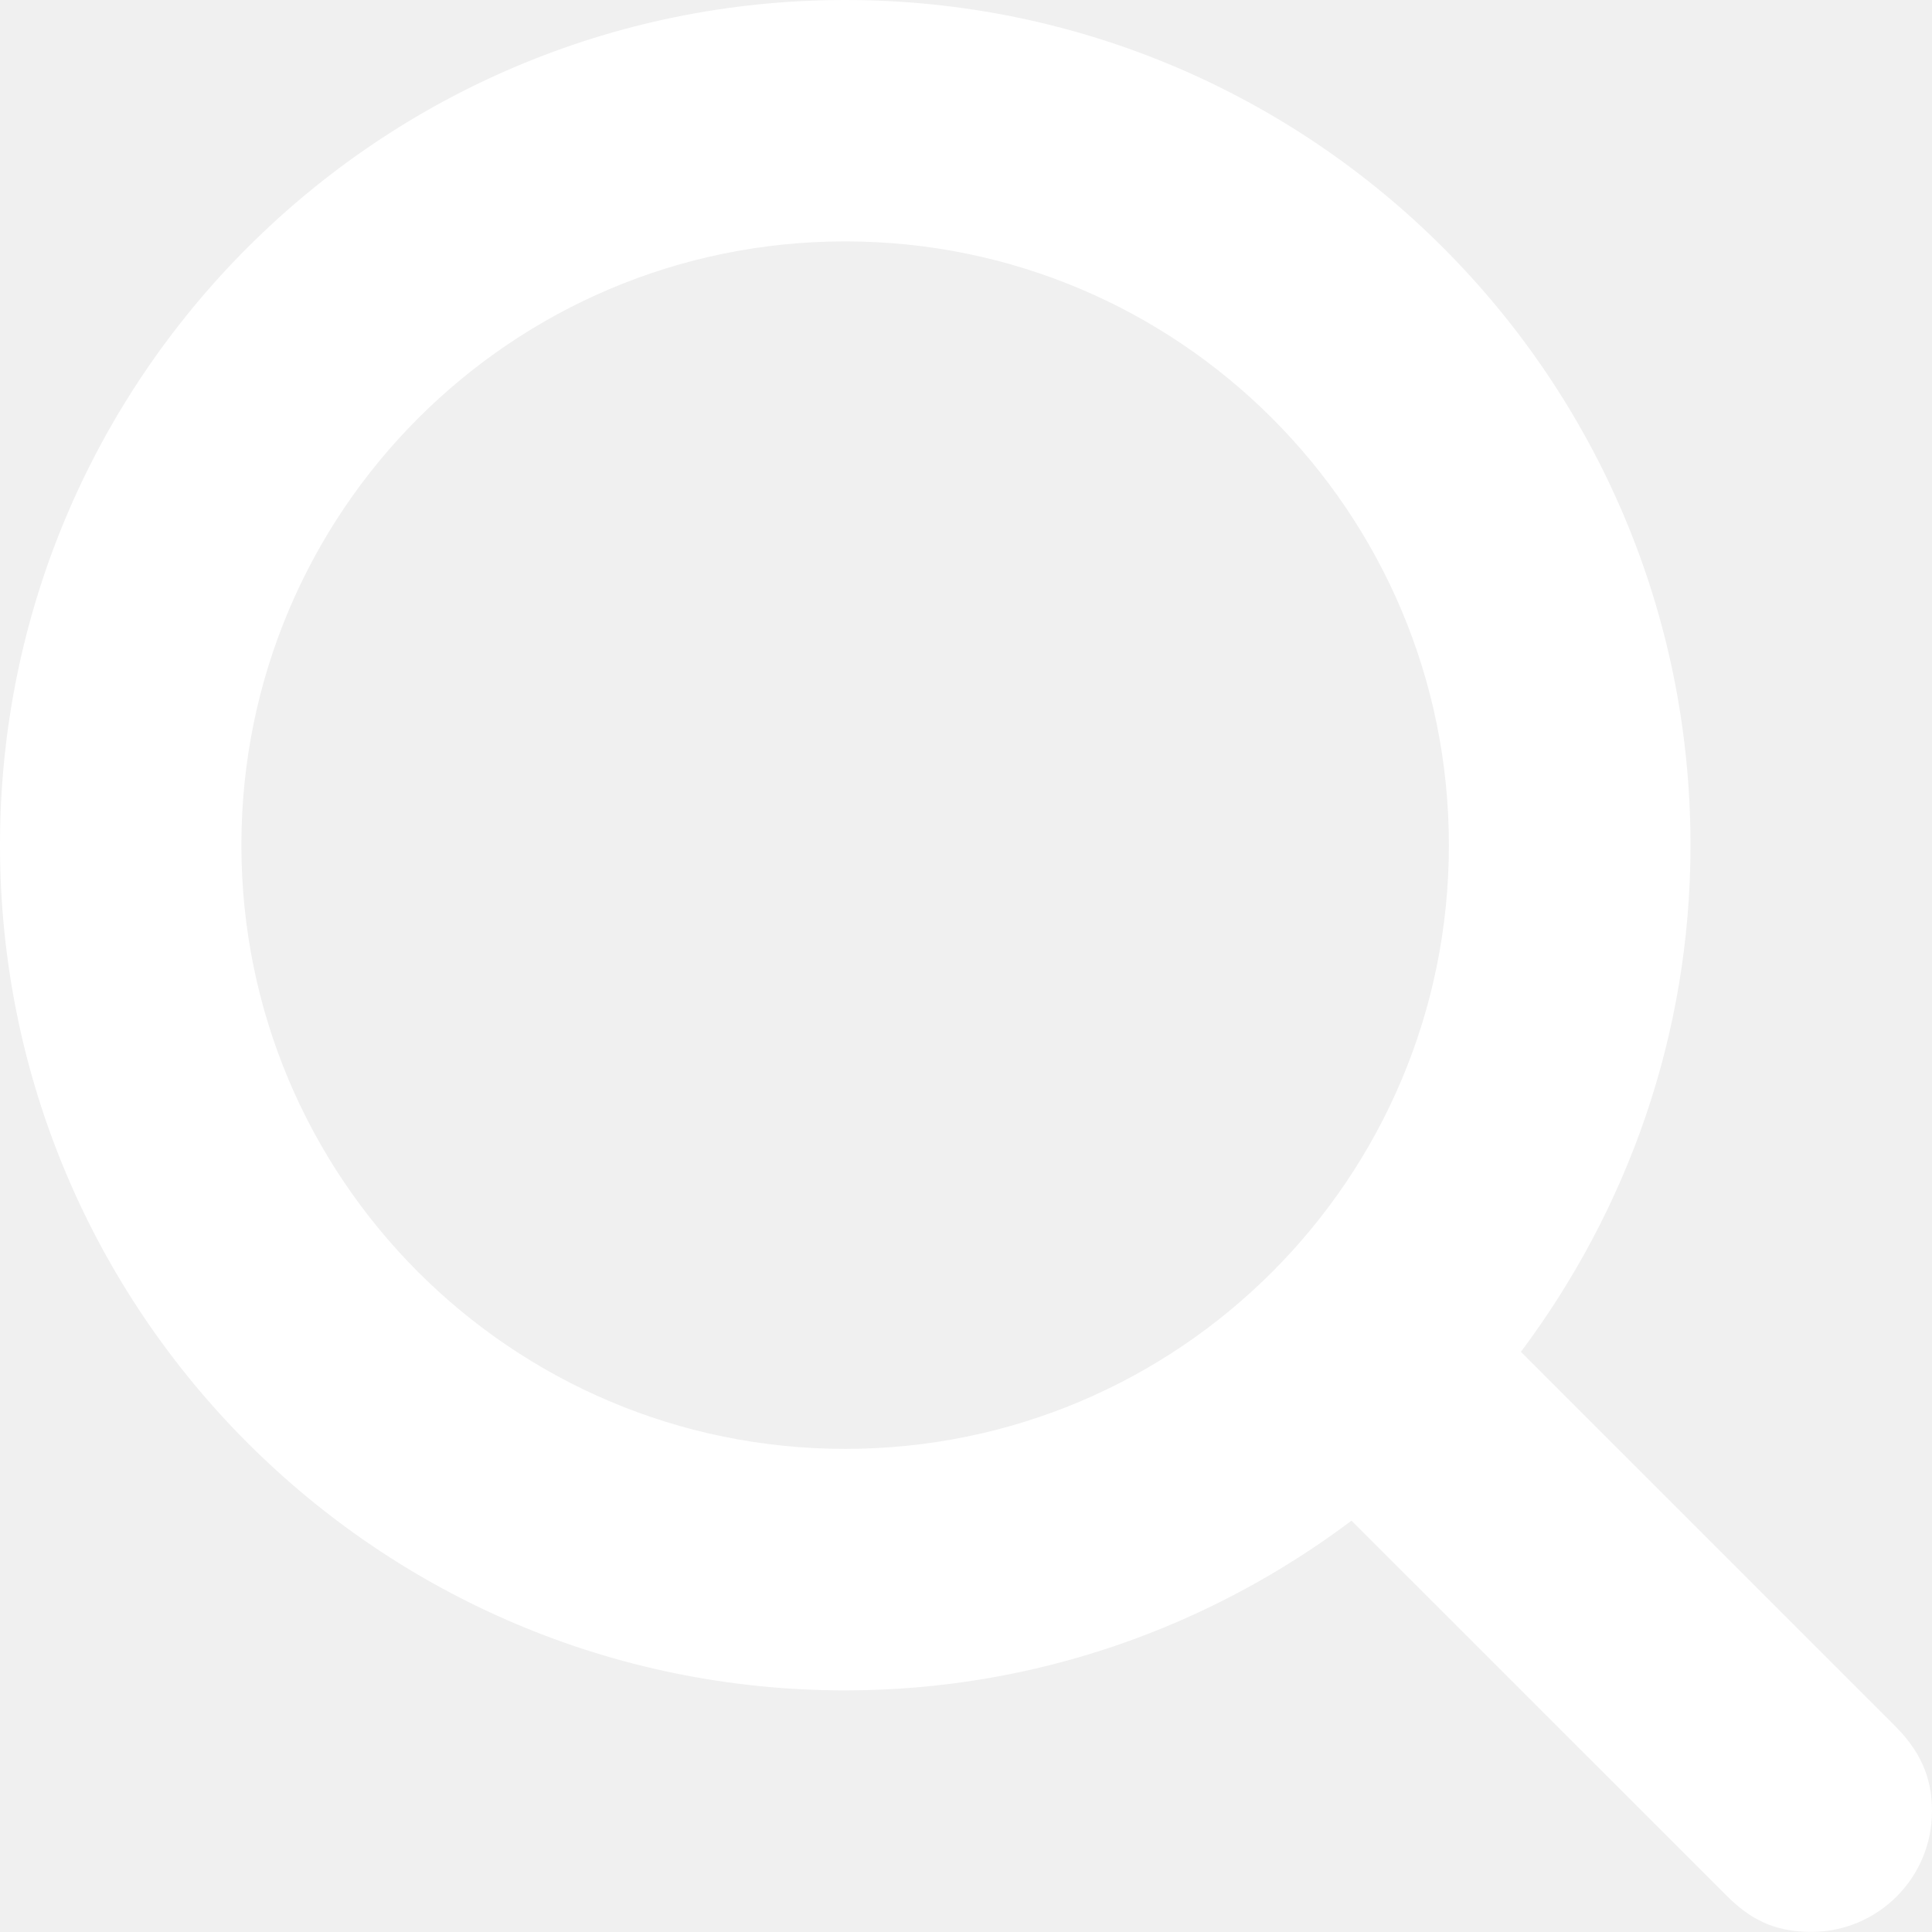
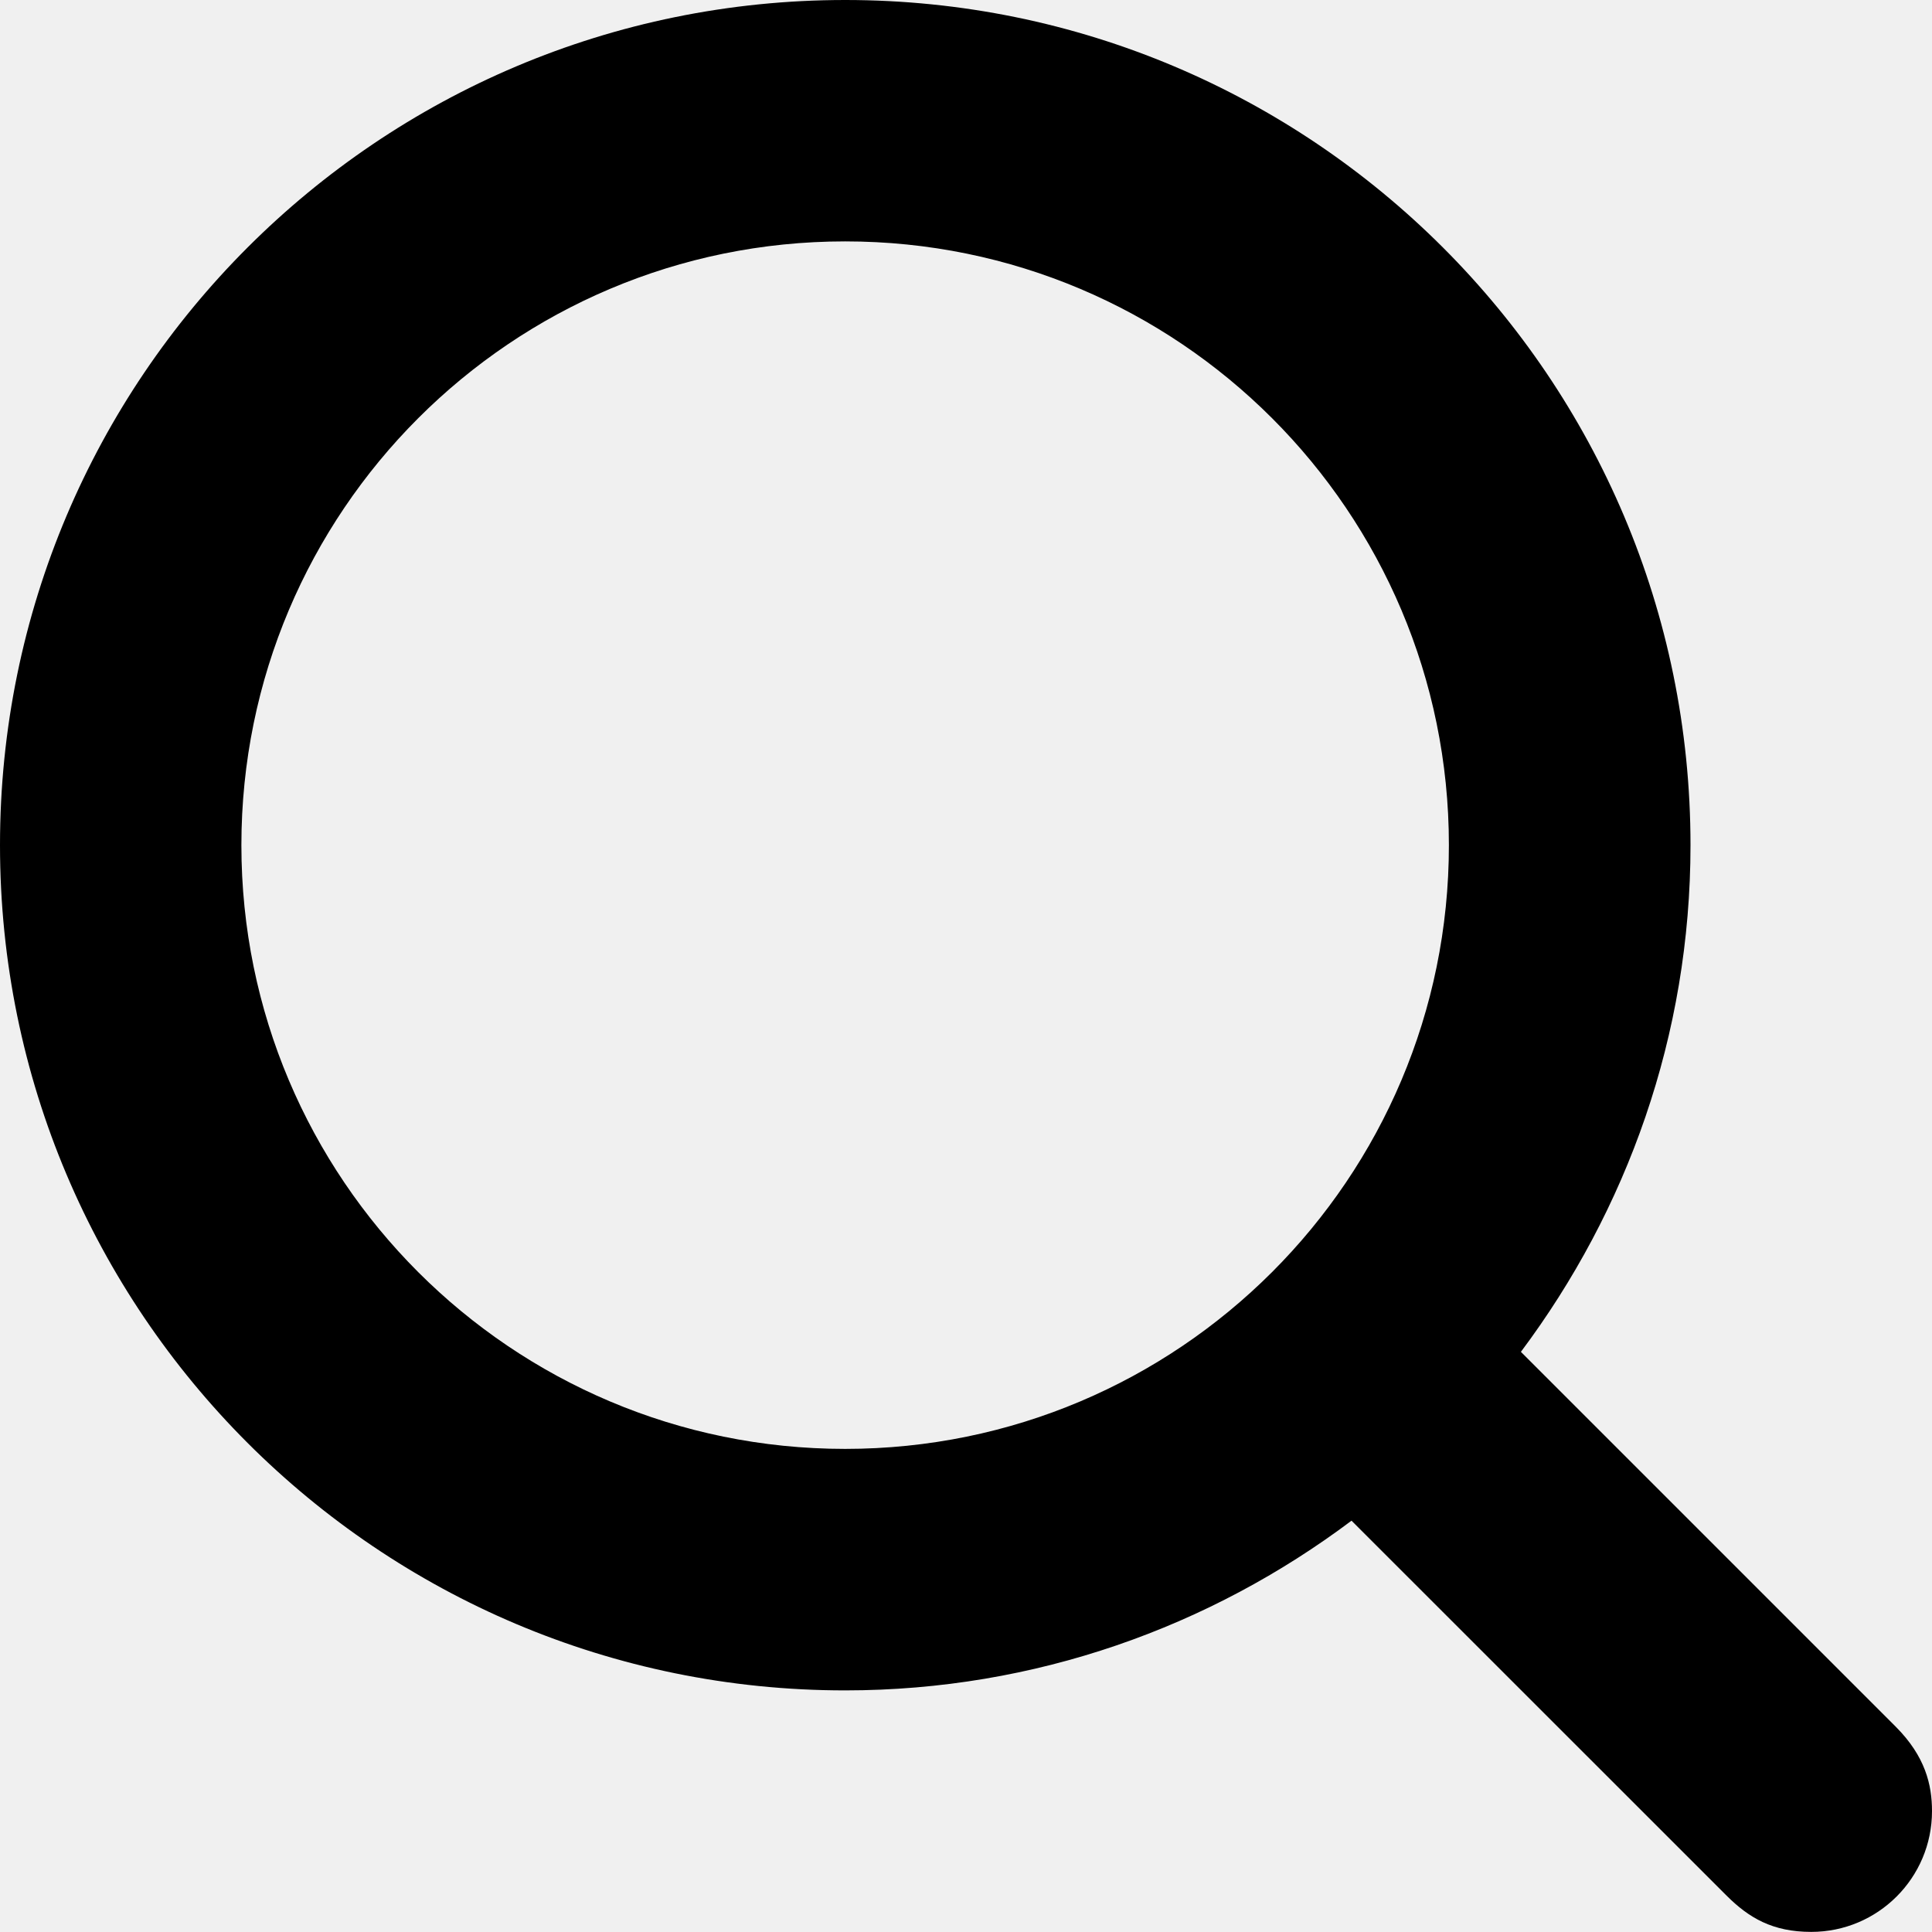
<svg xmlns="http://www.w3.org/2000/svg" version="1.1" id="Layer_1" x="0px" y="0px" width="17.6px" height="17.6px" viewBox="-0.8 -0.8 17.6 17.6" enable-background="new -0.8 -0.8 17.6 17.6" xml:space="preserve">
-   <path fill="#ffffff" d="M16.47,14.93l-3.415-3.415C14.02,10.226,14.6,8.634,14.6,6.899c0-4.253-3.447-7.699-7.7-7.699 S-0.8,2.646-0.8,6.899s3.446,7.7,7.699,7.7c1.734,0,3.326-0.58,4.613-1.546l3.417,3.416c0.203,0.202,0.418,0.33,0.771,0.33 c0.607,0,1.1-0.492,1.1-1.1C16.8,15.459,16.739,15.2,16.47,14.93z M1.399,6.899c0-3.038,2.462-5.5,5.5-5.5s5.5,2.462,5.5,5.5 s-2.462,5.5-5.5,5.5S1.399,9.938,1.399,6.899z" />
+   <path d="M16.47,14.93l-3.415-3.415C14.02,10.226,14.6,8.634,14.6,6.899c0-4.253-3.447-7.699-7.7-7.699 S-0.8,2.646-0.8,6.899s3.446,7.7,7.699,7.7c1.734,0,3.326-0.58,4.613-1.546l3.417,3.416c0.203,0.202,0.418,0.33,0.771,0.33 c0.607,0,1.1-0.492,1.1-1.1C16.8,15.459,16.739,15.2,16.47,14.93z M1.399,6.899c0-3.038,2.462-5.5,5.5-5.5s5.5,2.462,5.5,5.5 s-2.462,5.5-5.5,5.5S1.399,9.938,1.399,6.899z" />
</svg>
